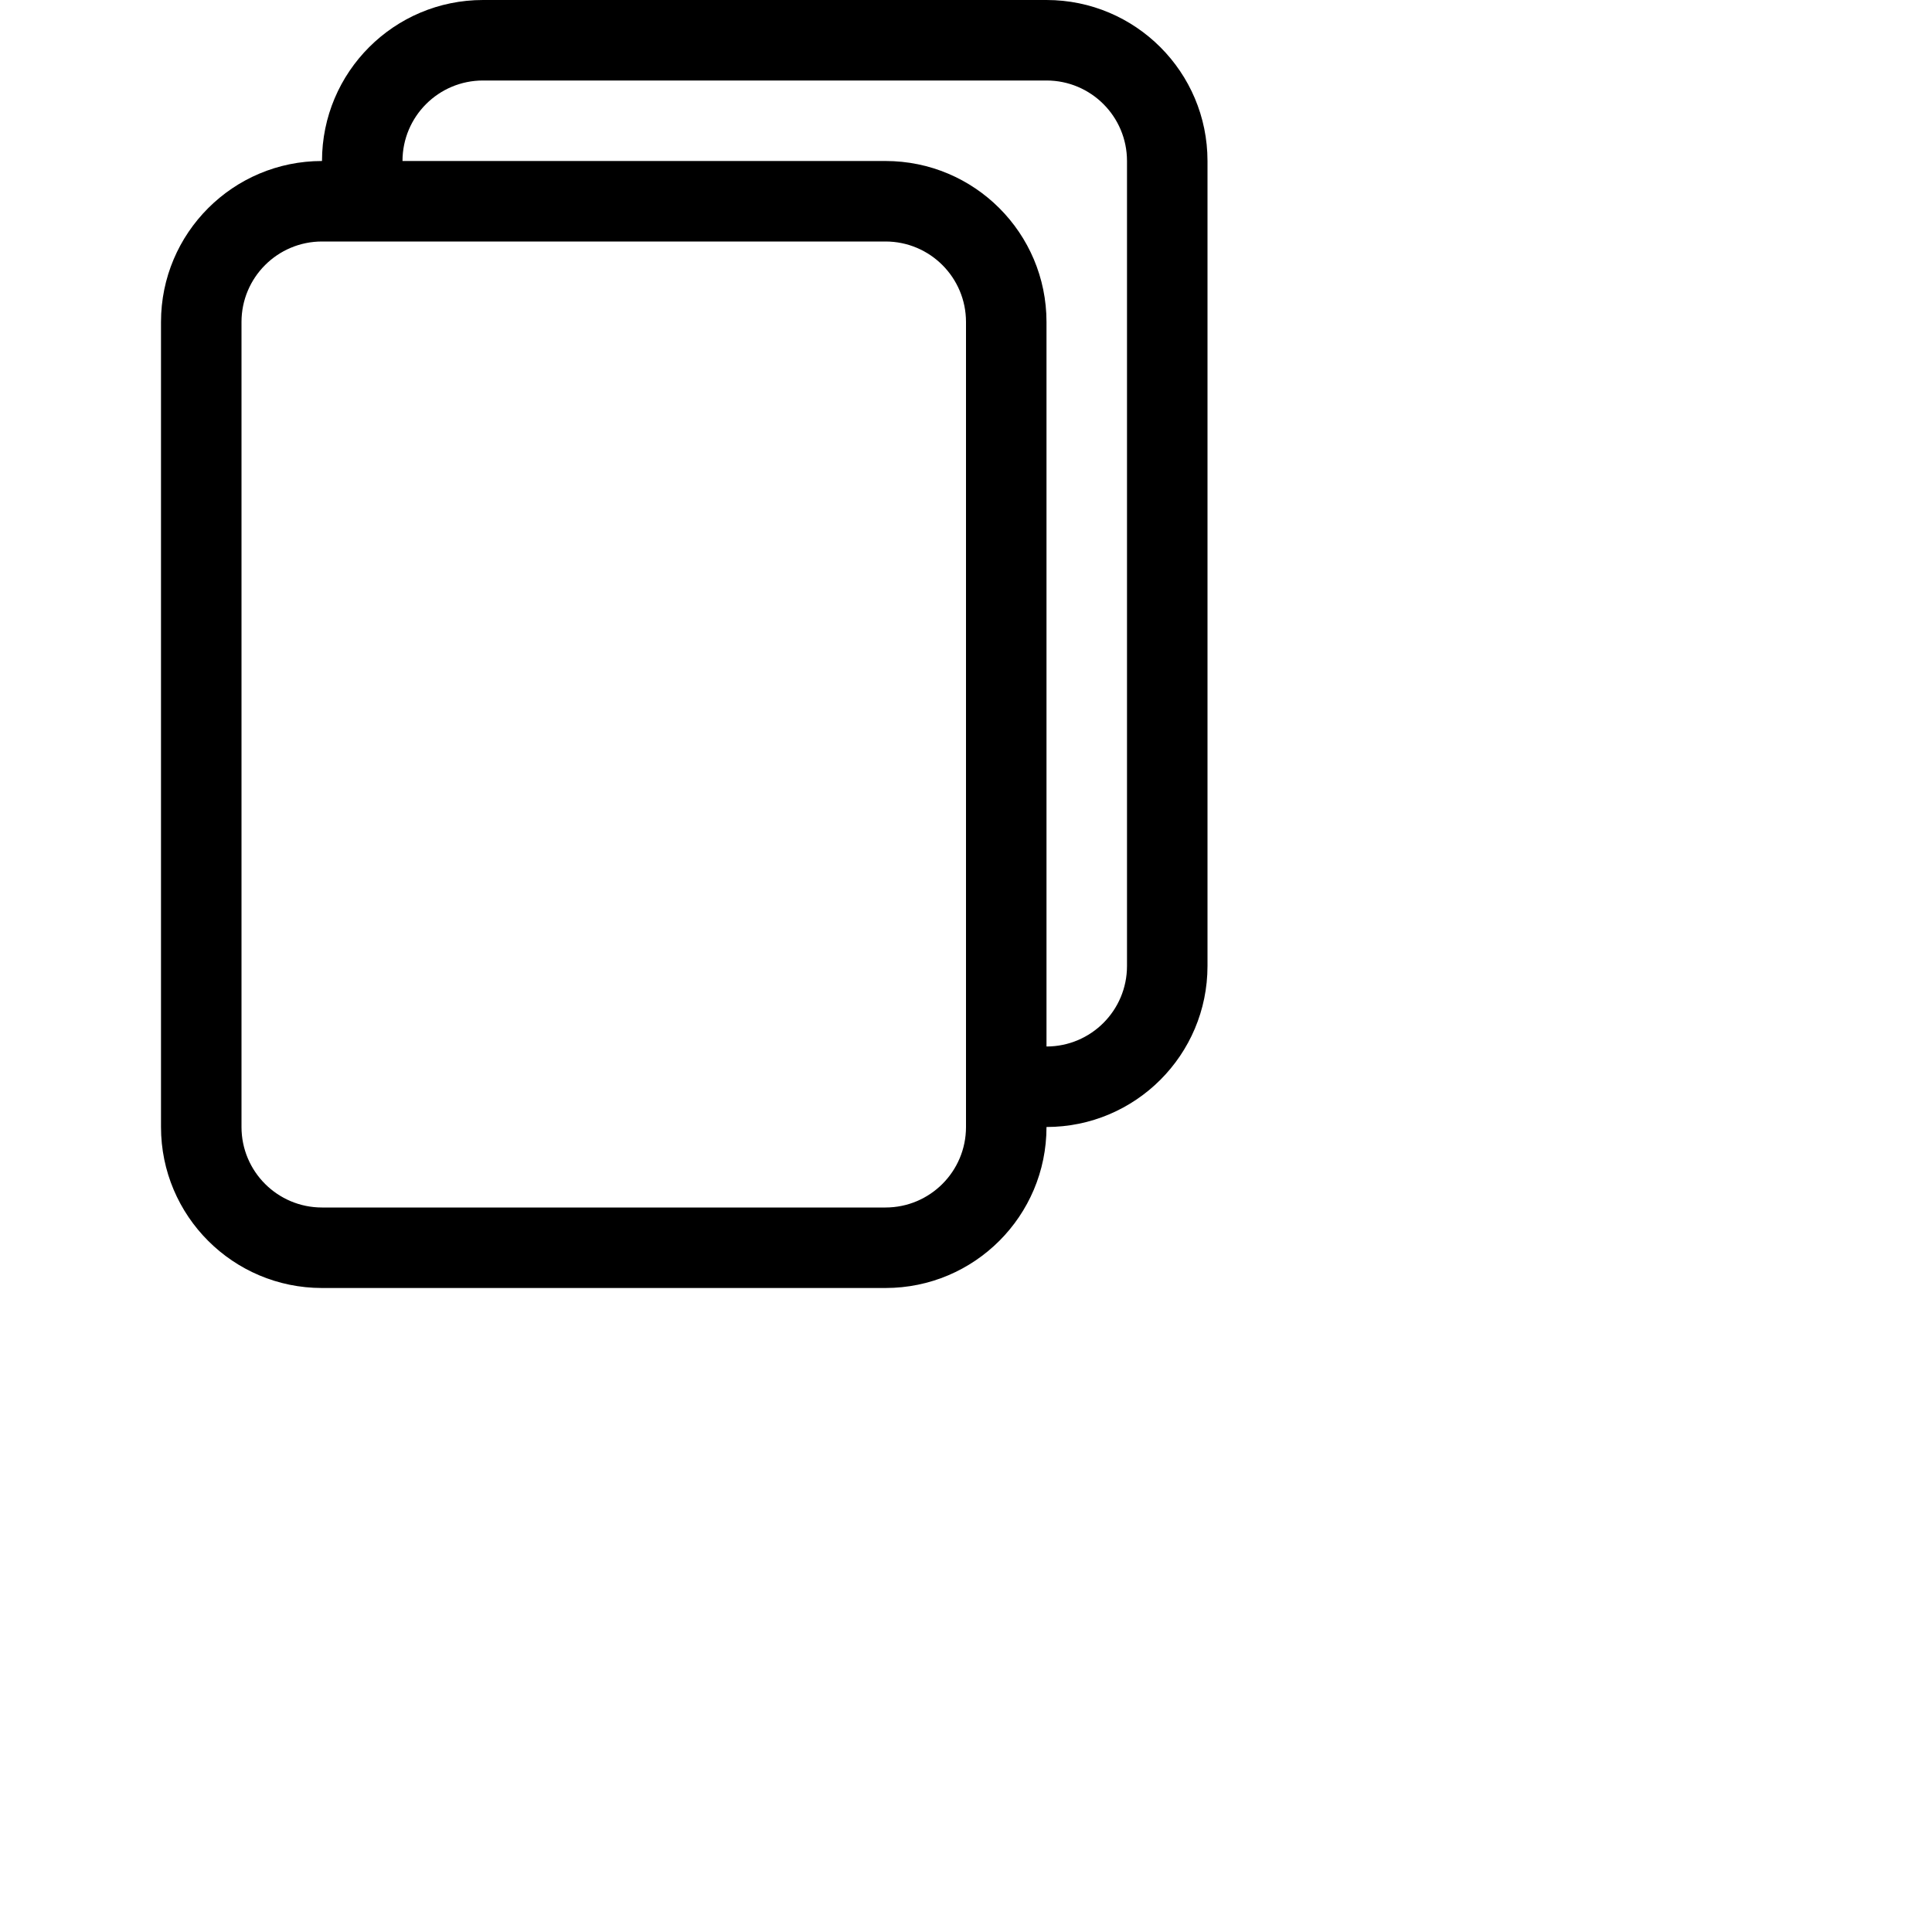
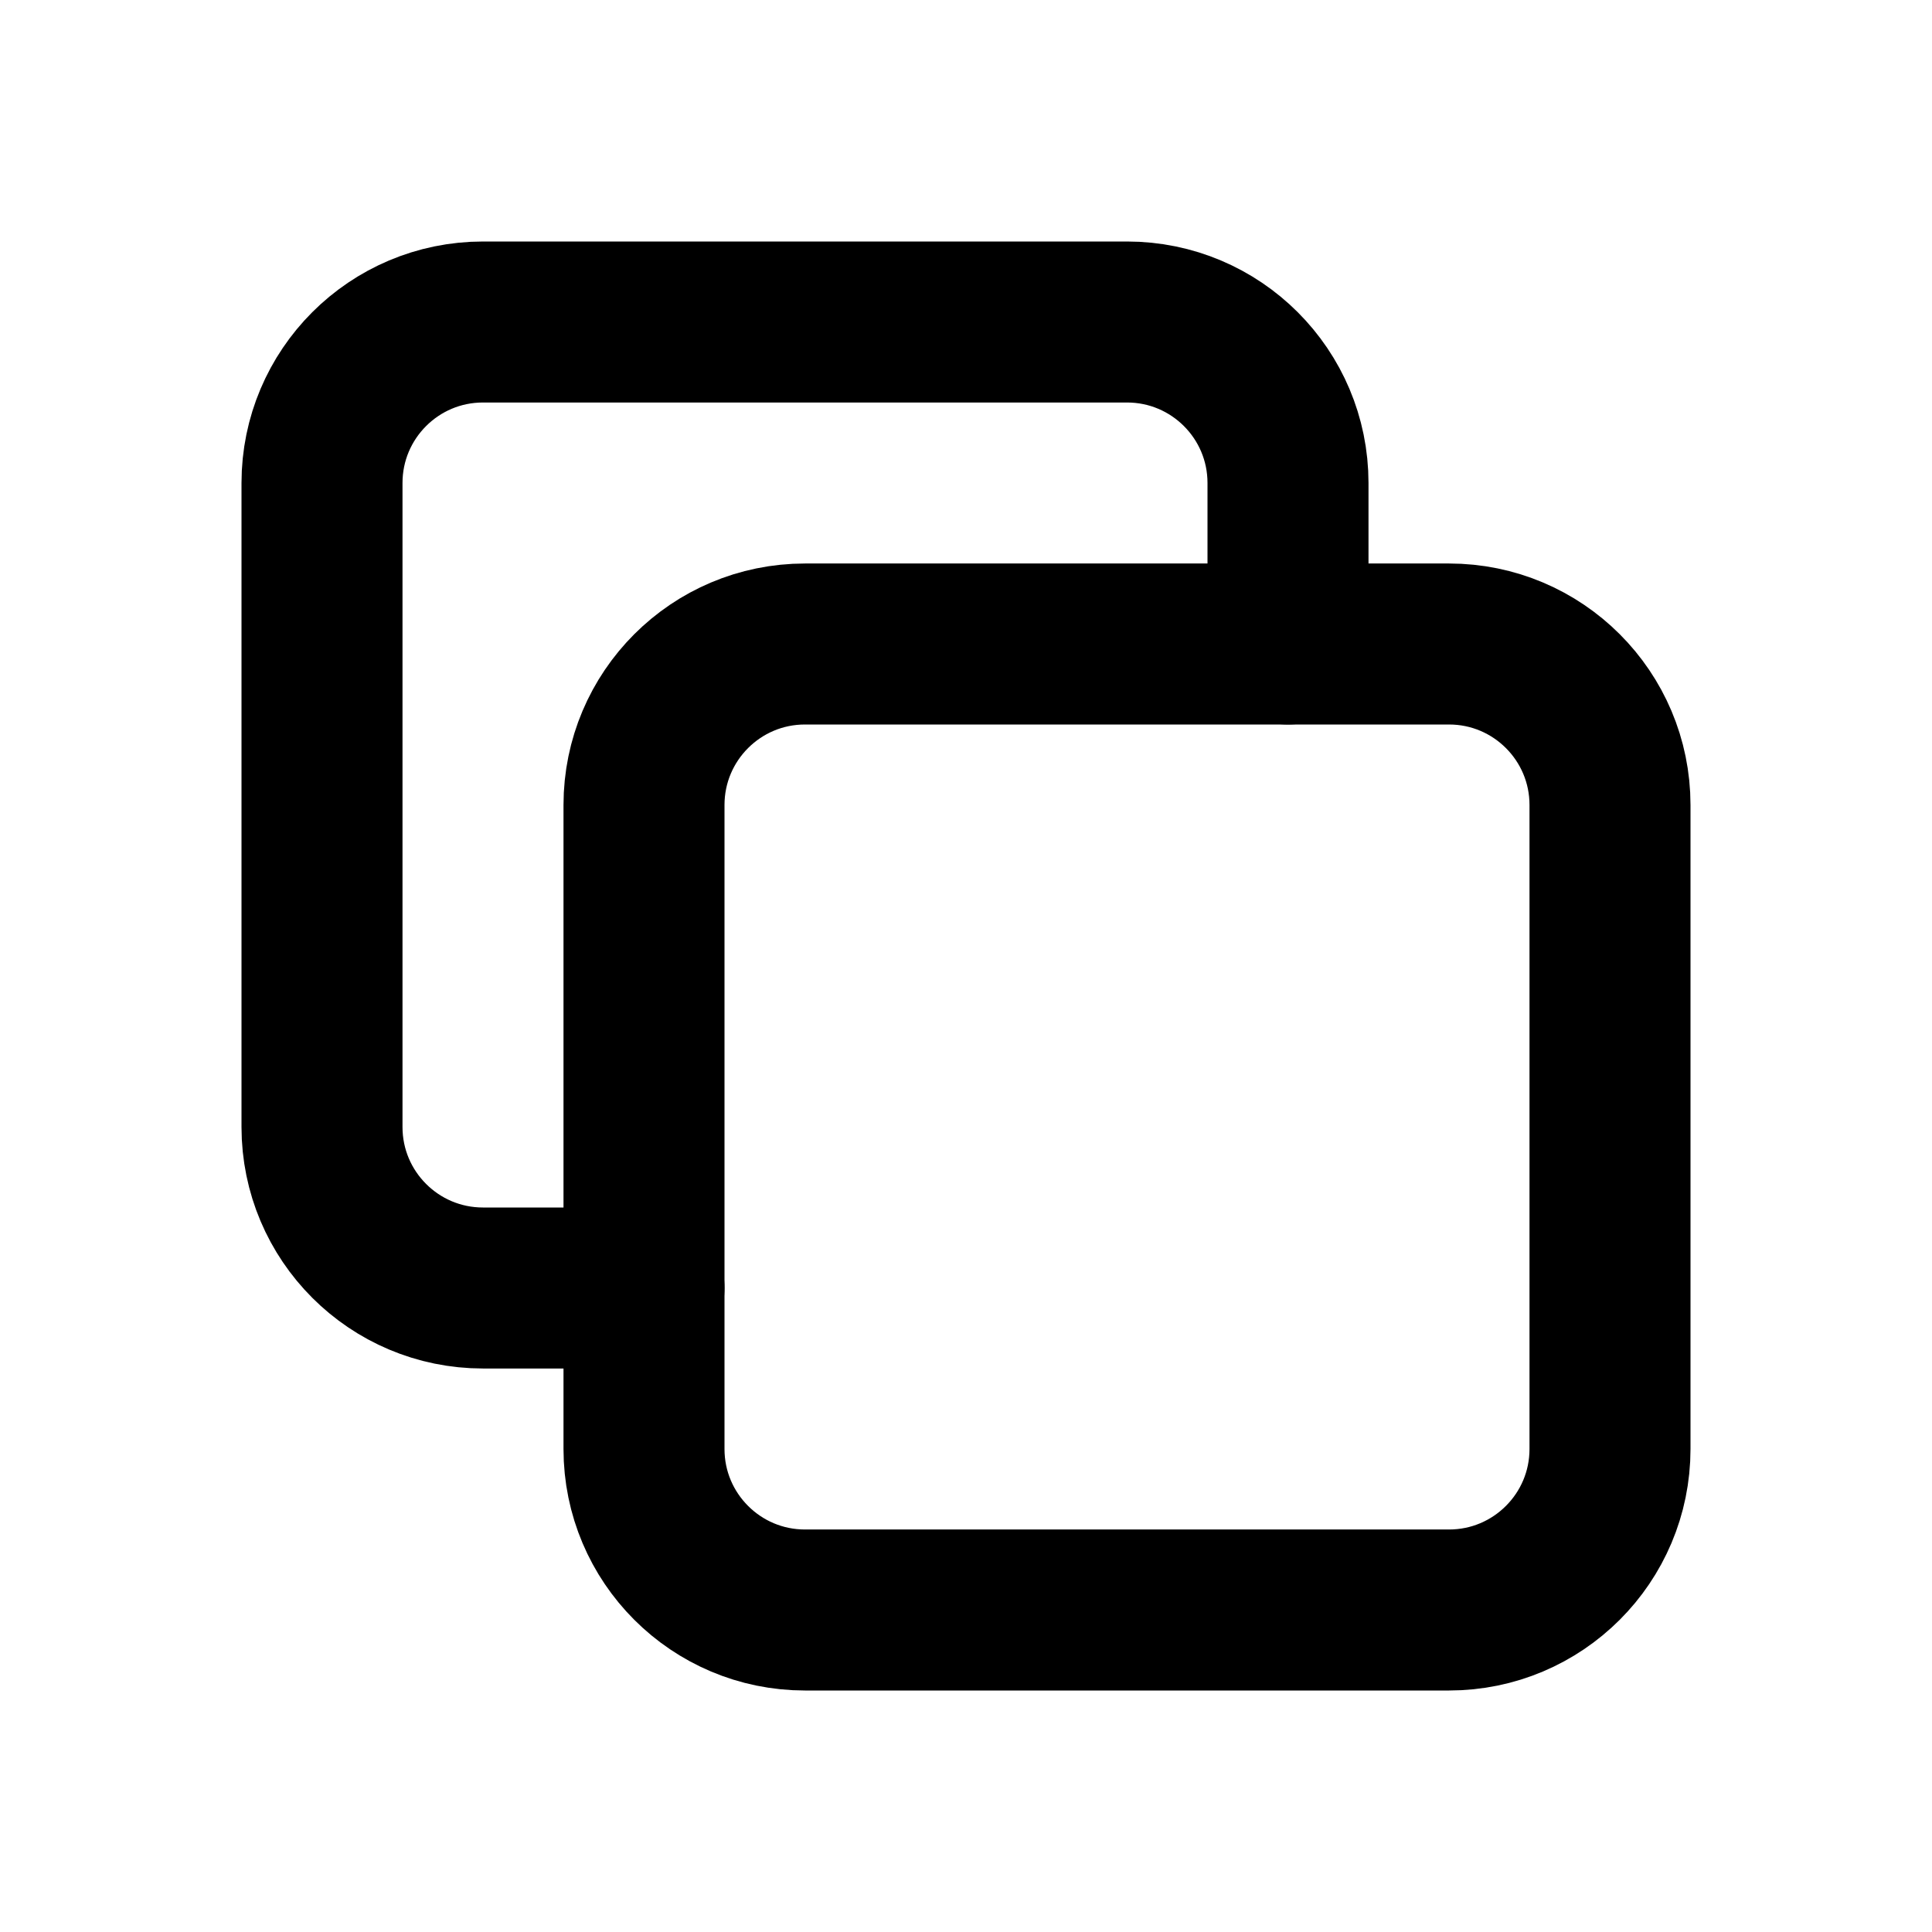
- <svg xmlns="http://www.w3.org/2000/svg" version="1.1" width="24" height="24" x="0px" y="0px" viewBox="0 0 24 24" style="enable-background:new 0 0 24 24;" xml:space="preserve">
-   <g id="files">
-     <path d="M13 0H6a2 2 0 0 0-2 2 2 2 0 0 0-2 2v10a2 2 0 0 0 2 2h7a2 2 0 0 0 2-2 2 2 0 0 0 2-2V2a2 2 0 0 0-2-2zm0 13V4a2 2 0 0 0-2-2H5a1 1 0 0 1 1-1h7a1 1 0 0 1 1 1v10a1 1 0 0 1-1 1zM3 4a1 1 0 0 1 1-1h7a1 1 0 0 1 1 1v10a1 1 0 0 1-1 1H4a1 1 0 0 1-1-1V4z" style="fill: #000000;" />
-   </g>
-   <g id="Layer_1">
-   </g>
+ <svg xmlns="http://www.w3.org/2000/svg" class="icon icon-tabler icon-tabler-copy" width="24" height="24" viewBox="0 0 24 24" stroke-width="2" stroke="currentColor" fill="none" stroke-linecap="round" stroke-linejoin="round">
+   <path stroke="none" d="M0 0h24v24H0z" fill="none" />
+   <rect x="8" y="8" width="12" height="12" rx="2" />
+   <path d="M16 8v-2a2 2 0 0 0 -2 -2h-8a2 2 0 0 0 -2 2v8a2 2 0 0 0 2 2h2" />
</svg>
